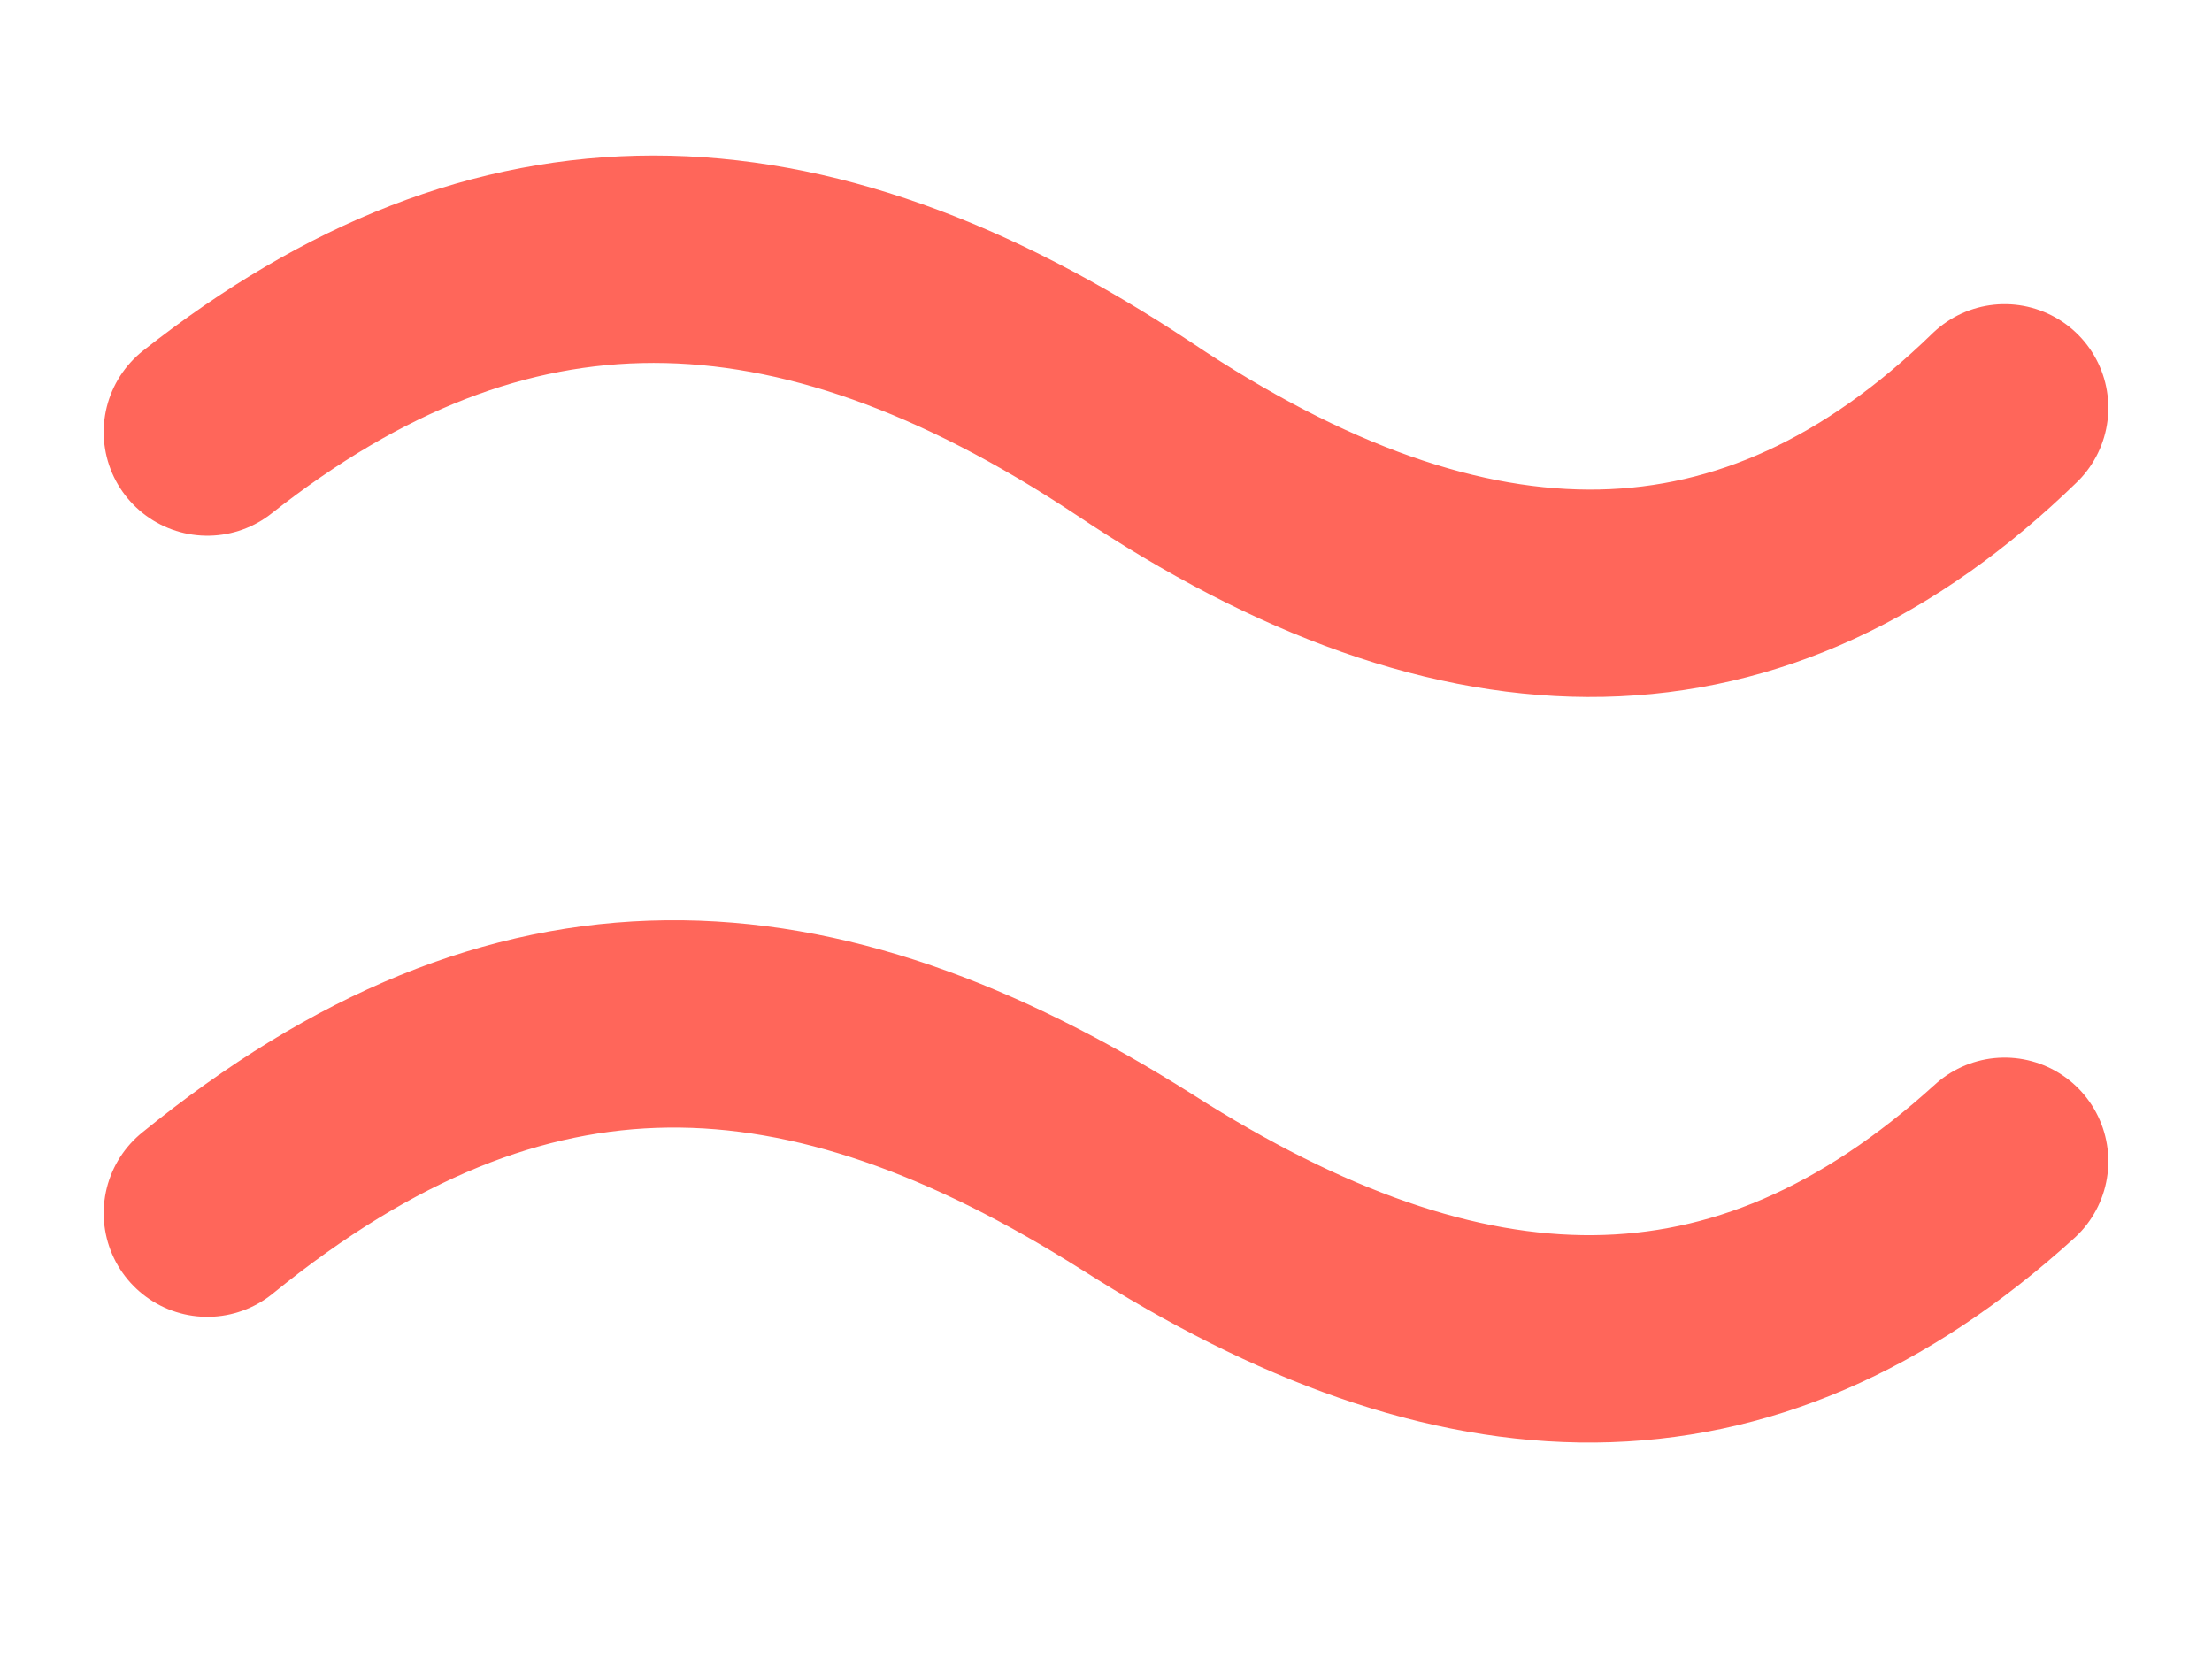
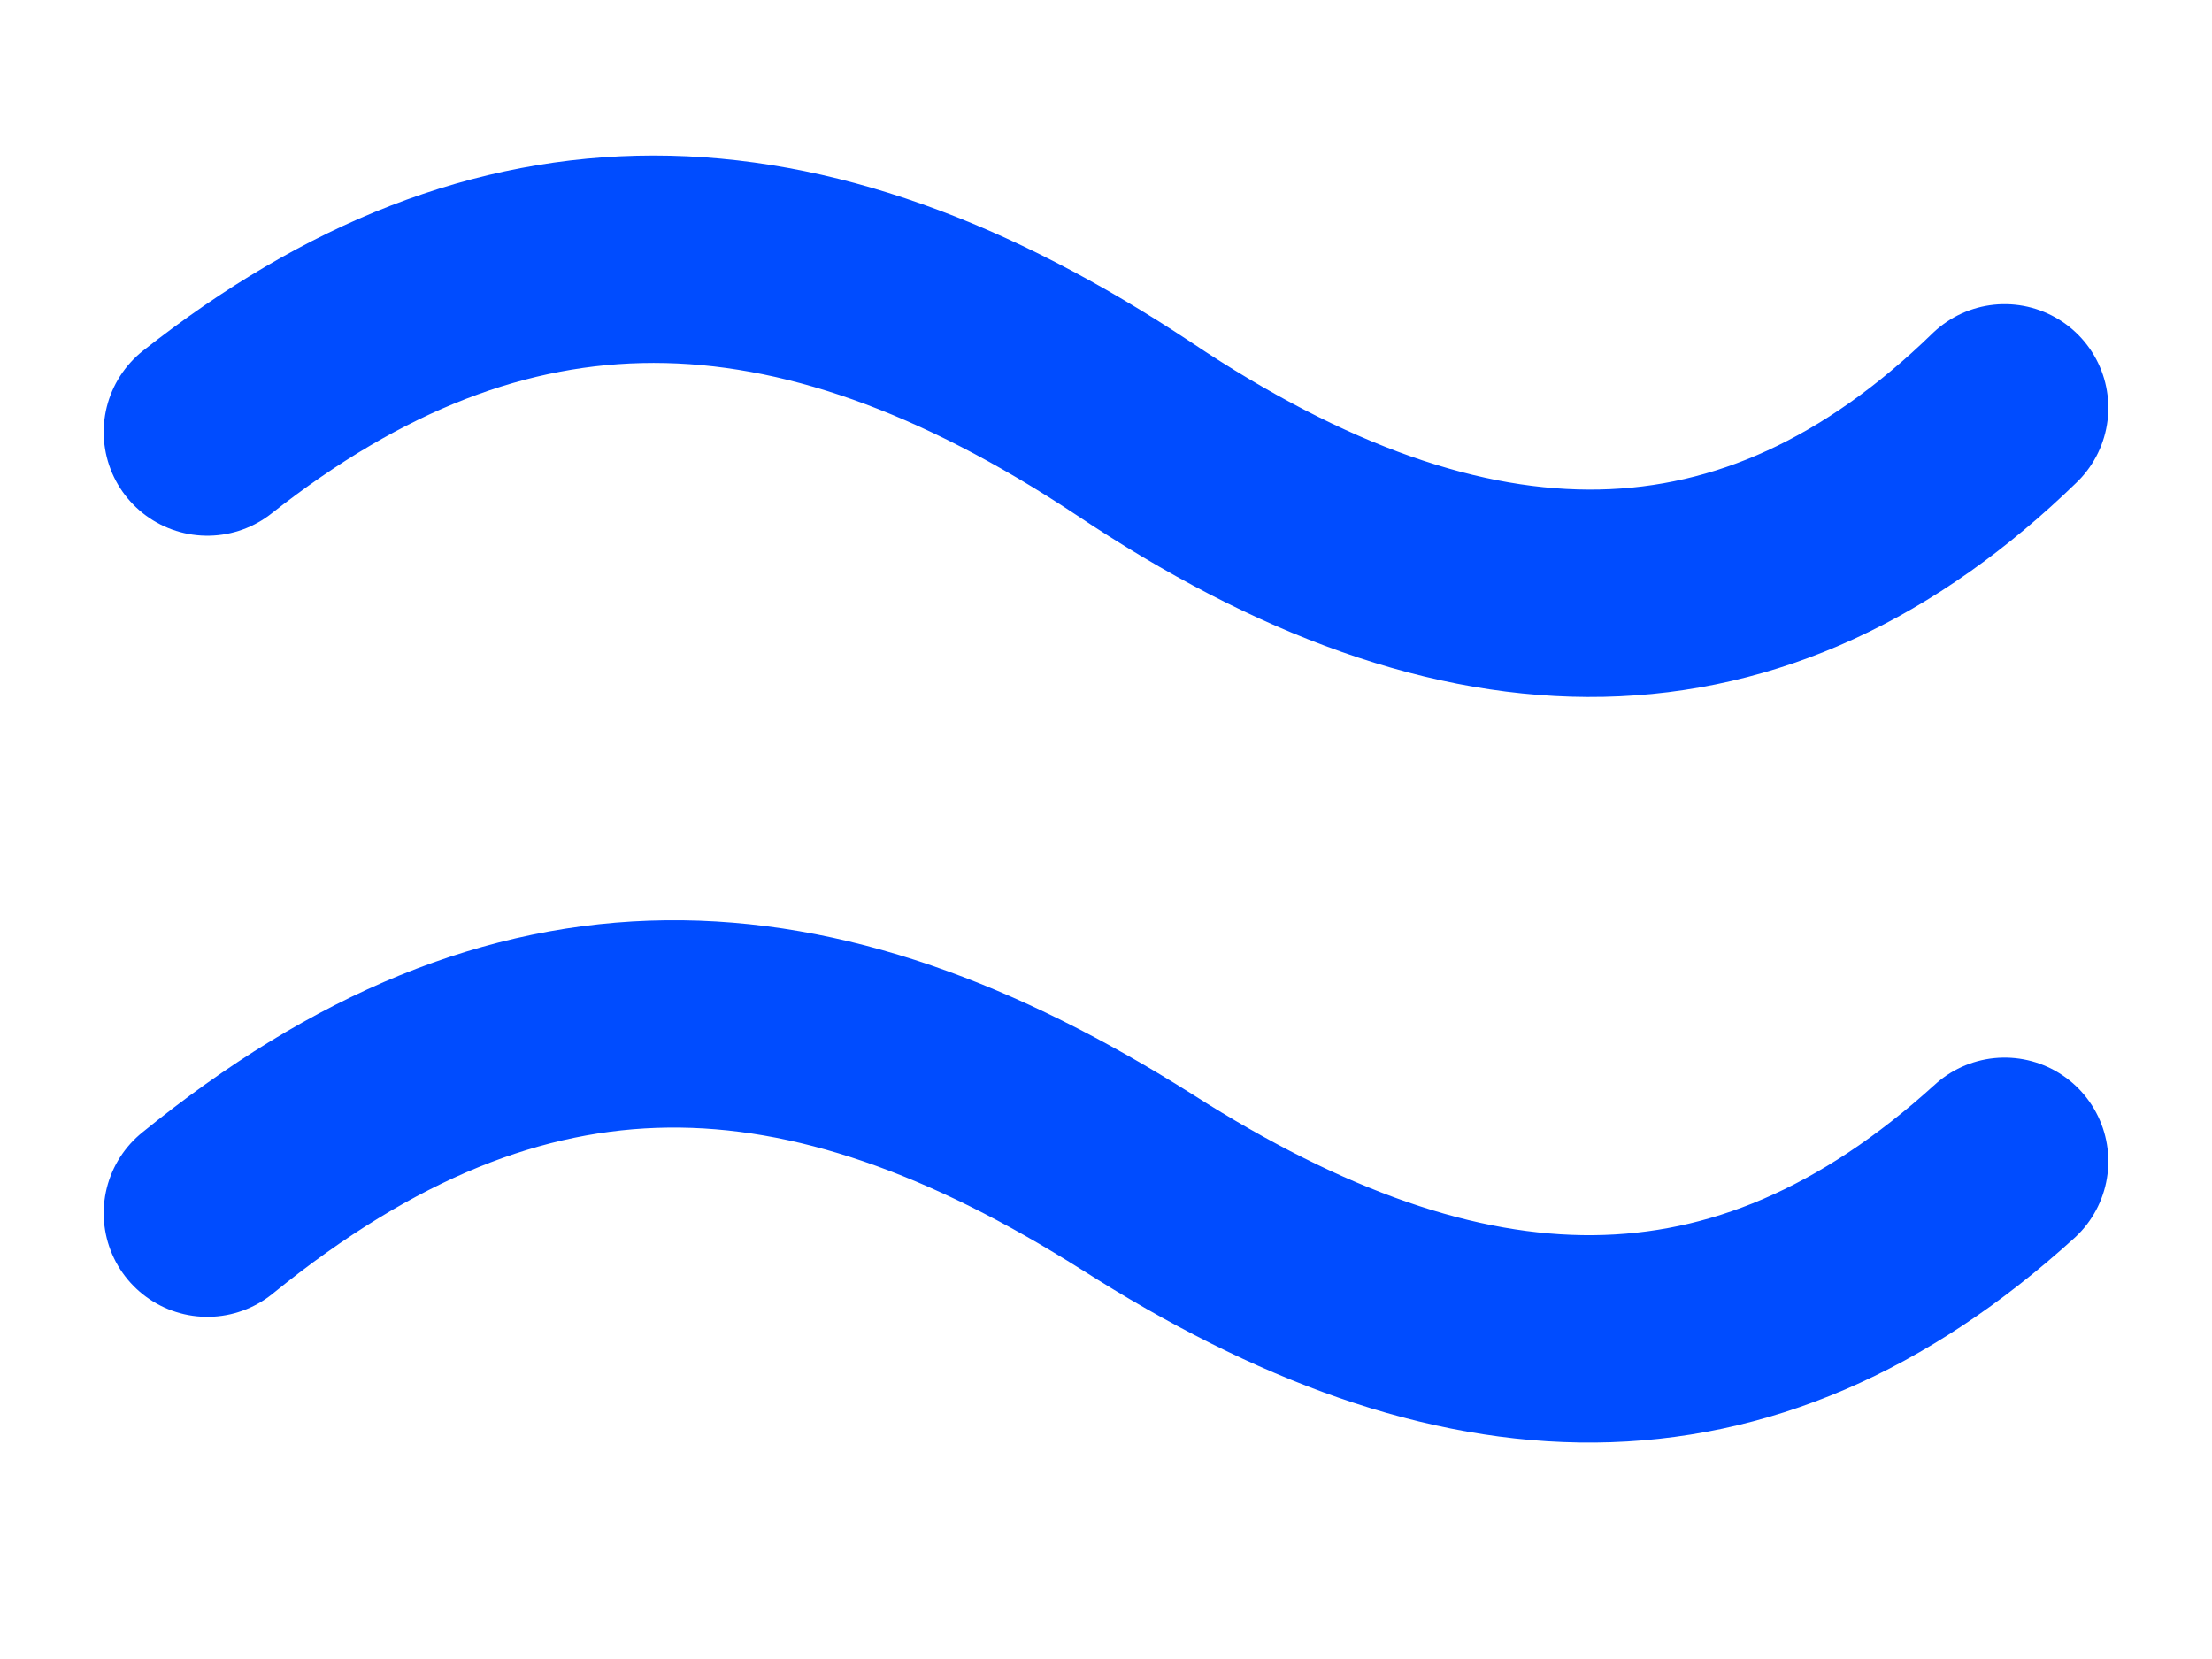
<svg xmlns="http://www.w3.org/2000/svg" viewBox="0 0 64 48">
-   <path fill="none" stroke="#FF665A" stroke-width="6" stroke-linecap="round" d="M6 12.5C14.5 5.8 23 5.9 32.8 12.4C42.5 18.9 50.8 18.8 58 11.8" />
-   <path fill="none" stroke="#FF665A" stroke-width="6" stroke-linecap="round" d="M6 35.1C15.1 27.7 23.4 28.2 32.9 34.2C42.3 40.2 50.4 40.5 58 33.6" />
+   <path fill="none" stroke="#004CFF" stroke-width="6" stroke-linecap="round" d="M6 12.5C14.5 5.8 23 5.9 32.8 12.4C42.5 18.9 50.8 18.8 58 11.8" />
+   <path fill="none" stroke="#004CFF" stroke-width="6" stroke-linecap="round" d="M6 35.1C15.1 27.7 23.4 28.2 32.9 34.2C42.3 40.2 50.4 40.5 58 33.6" />
</svg>
